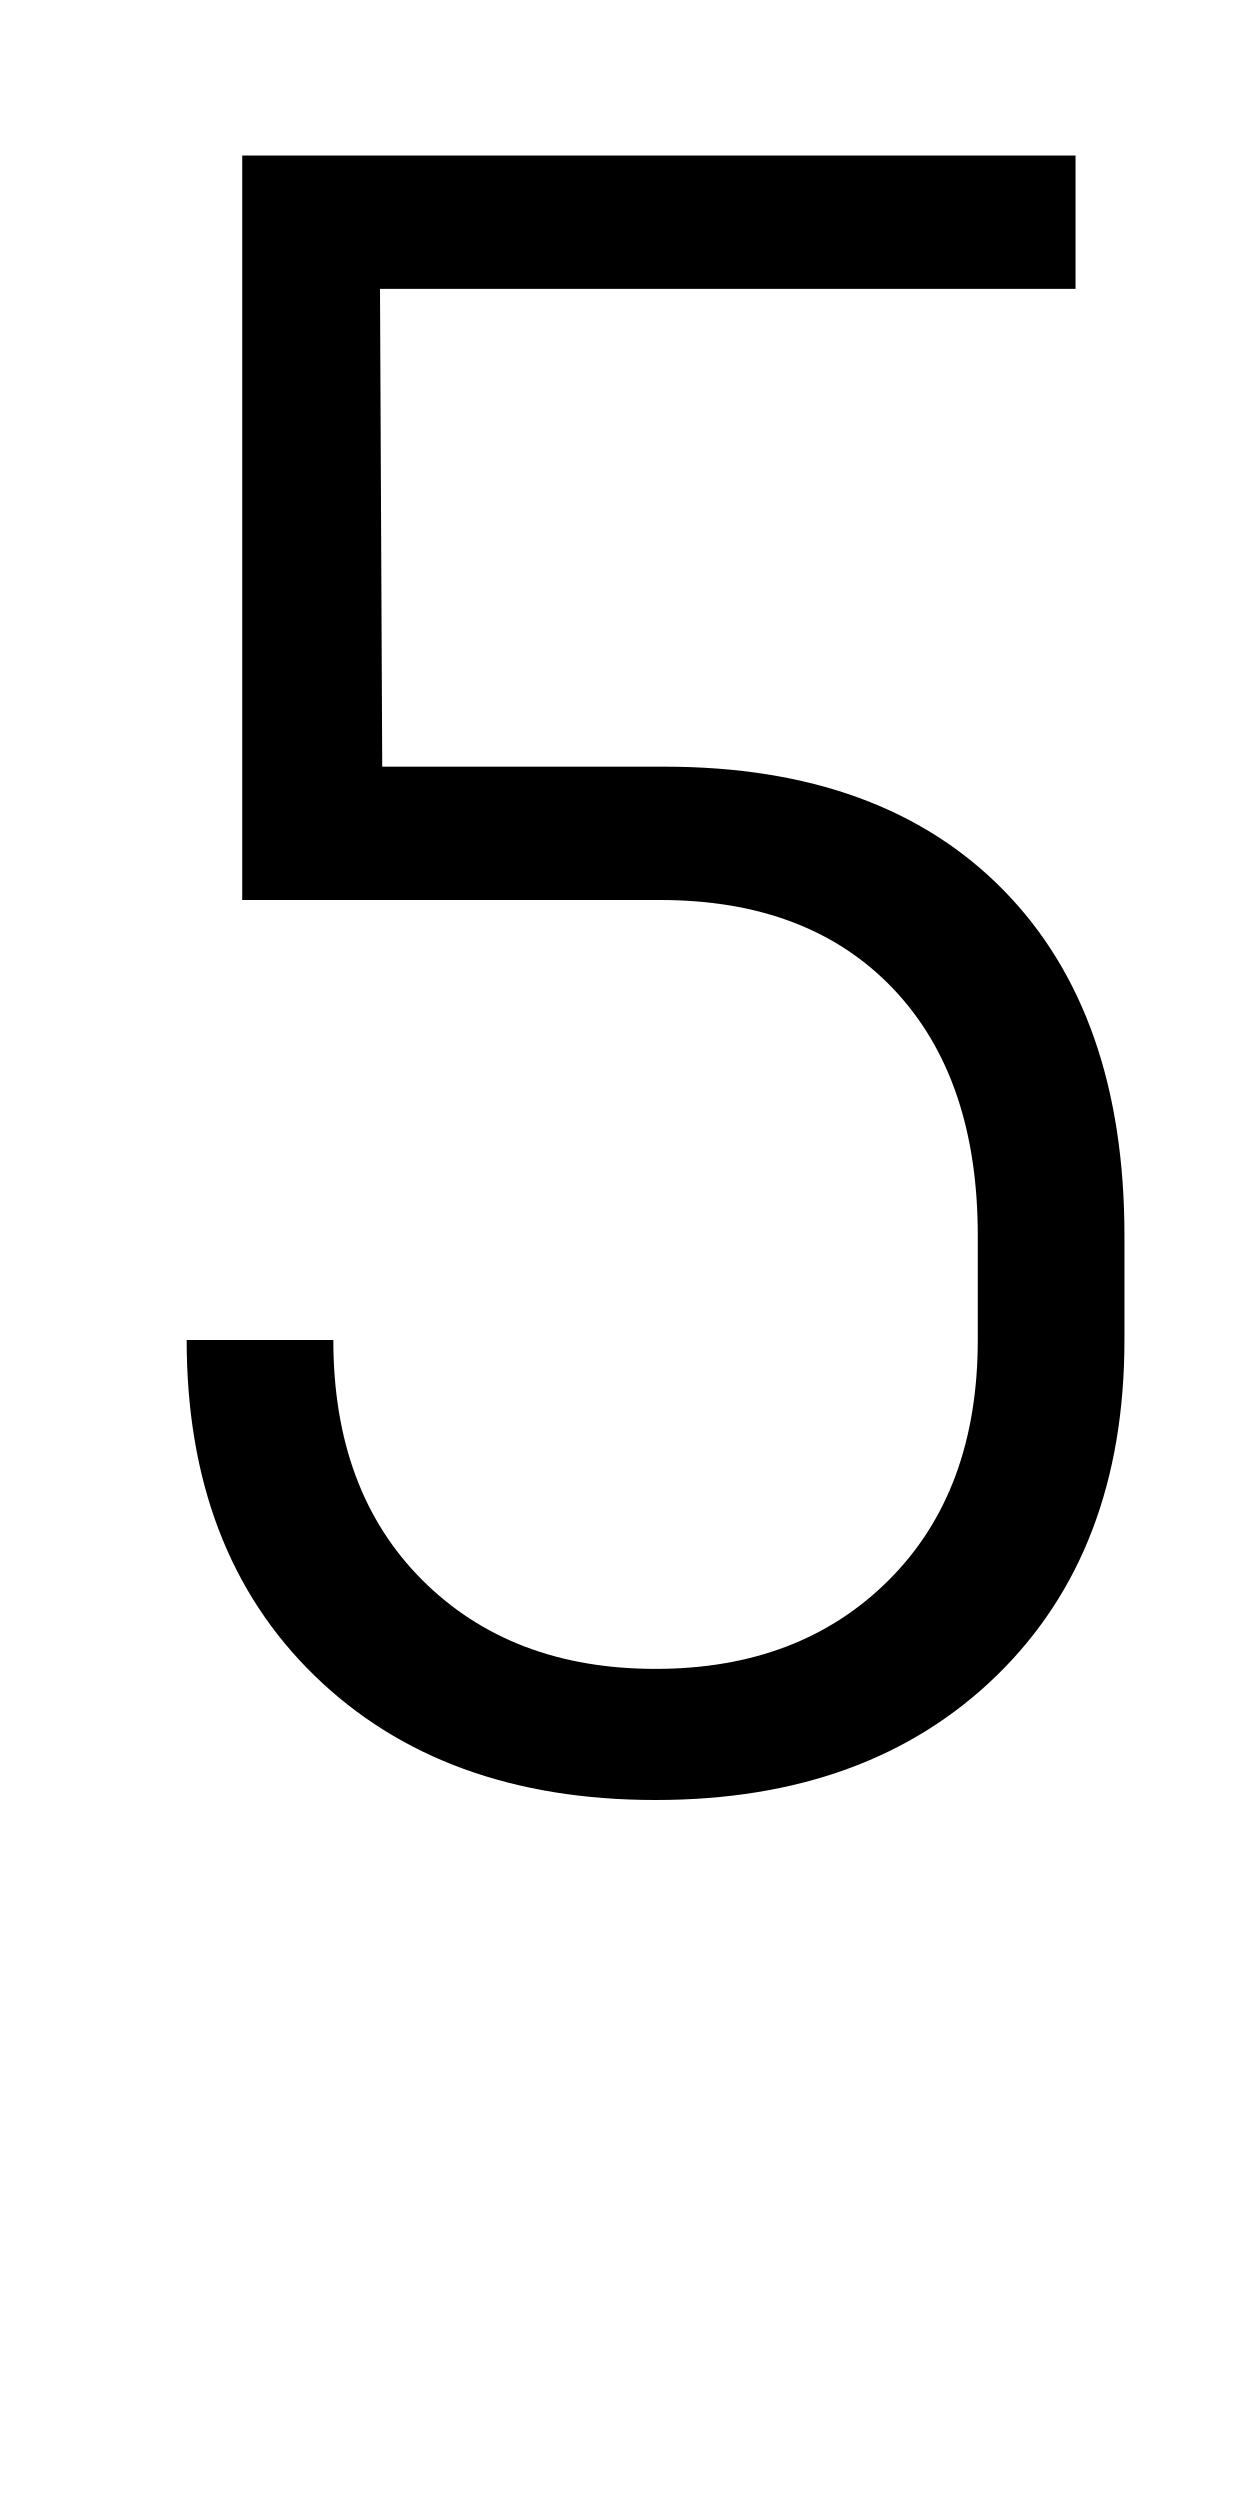
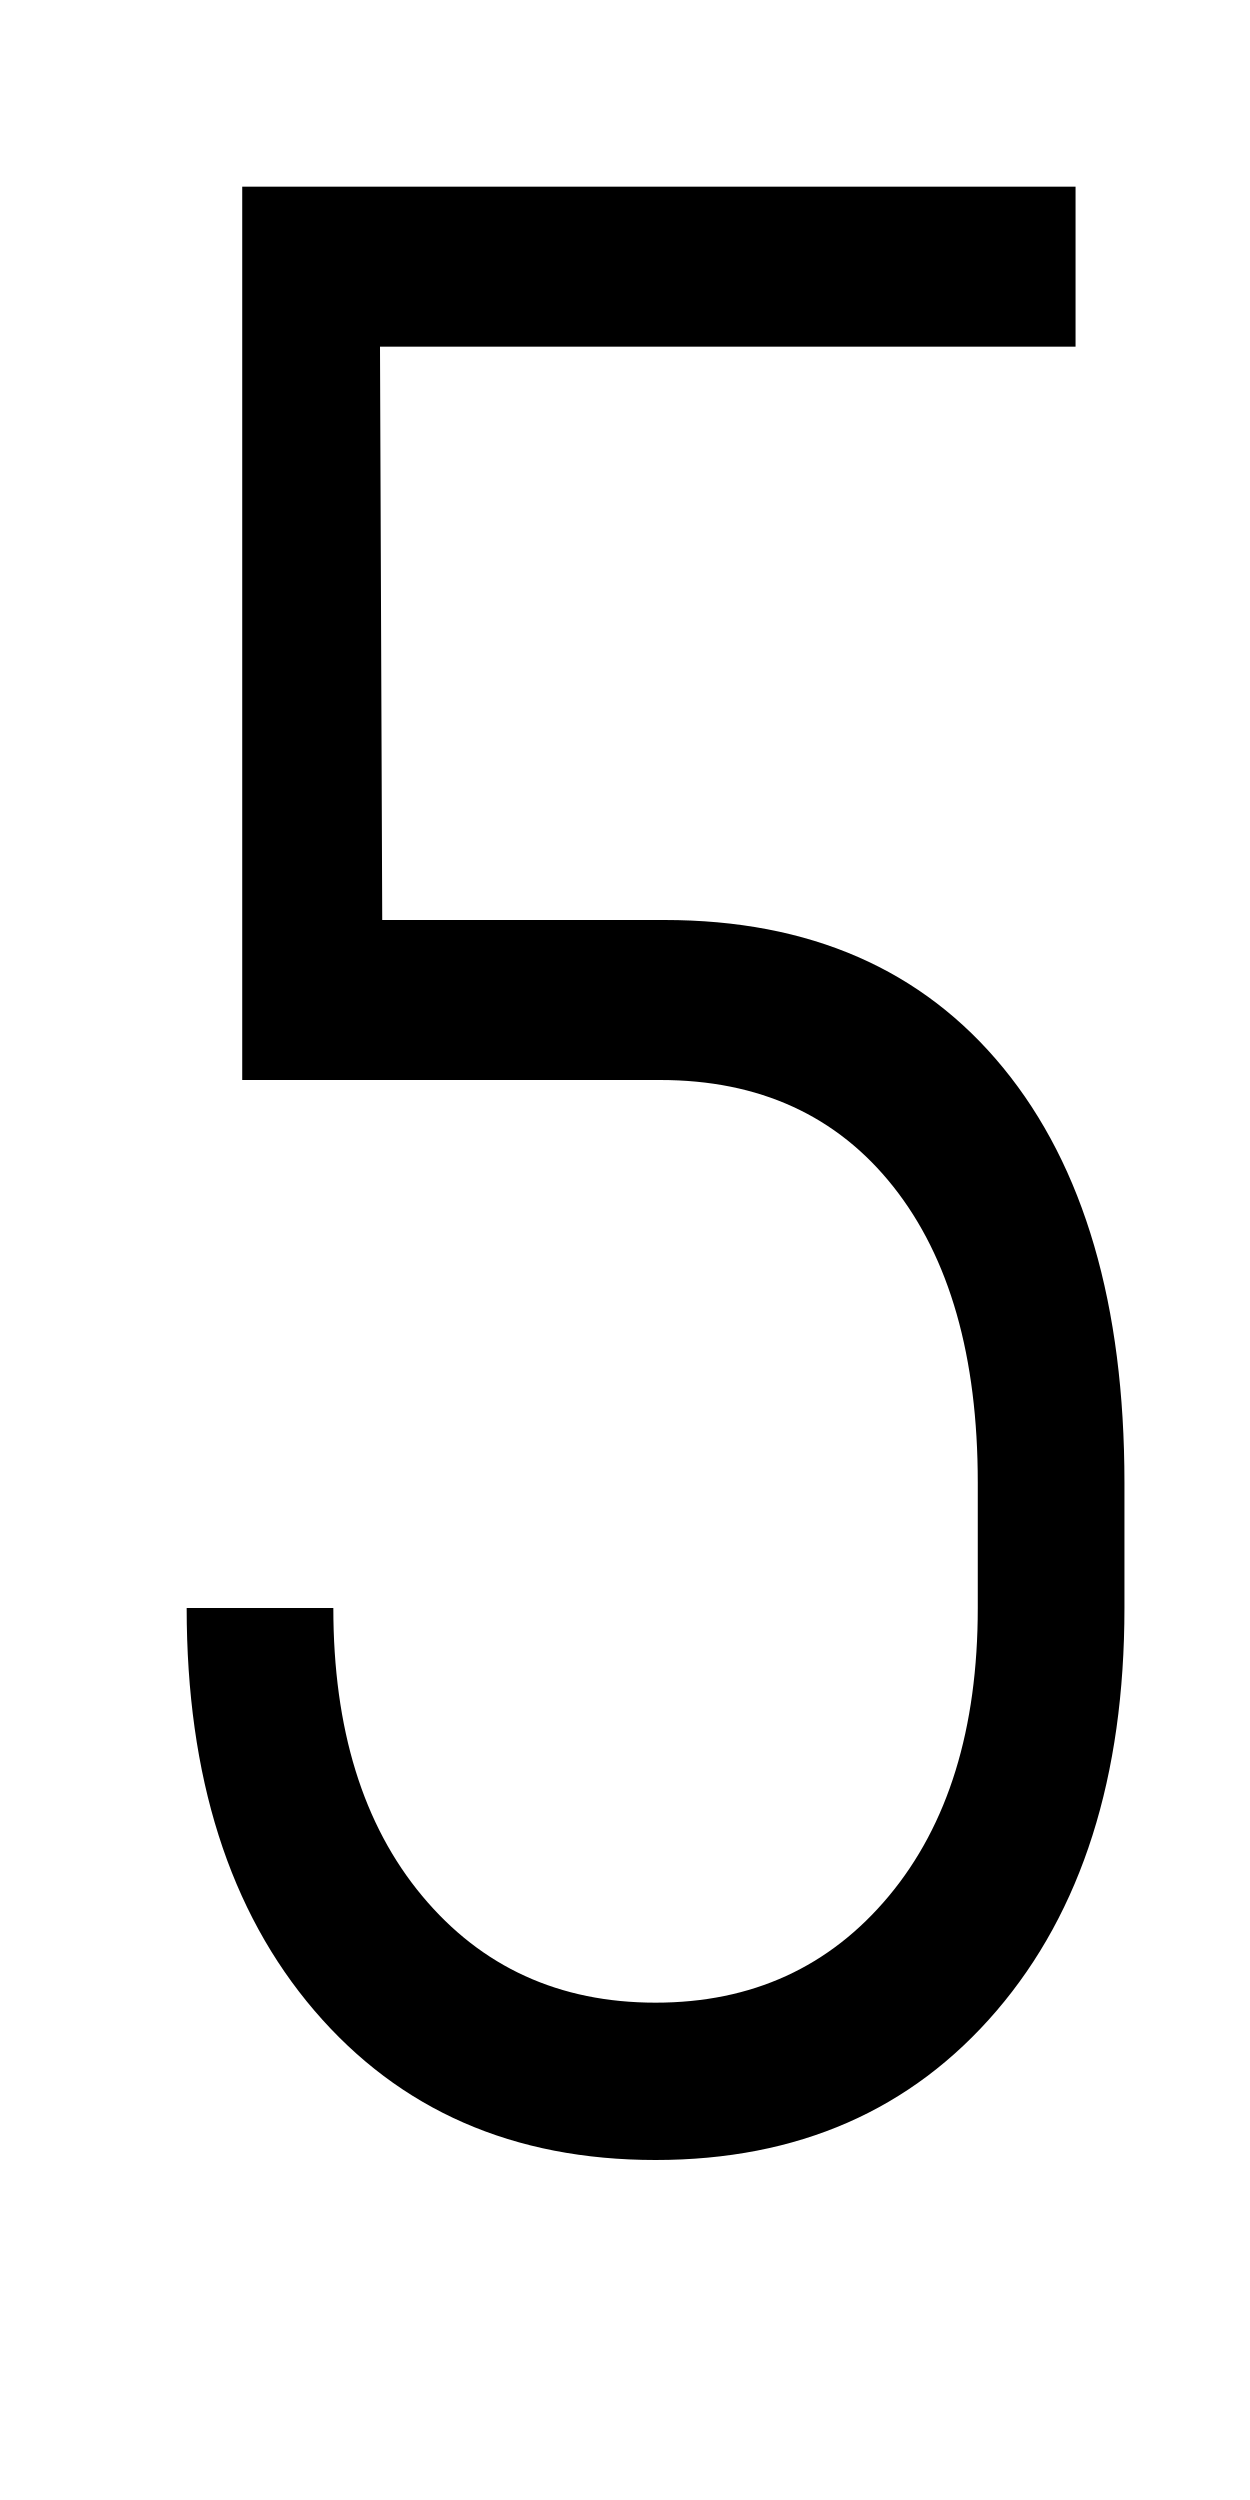
<svg xmlns="http://www.w3.org/2000/svg" version="1.1" width="18" height="36" viewBox="0 0 18 36">
-   <path d="M9.44 25.92q-3.072 0-4.912-1.792t-1.84-4.832h2.112q0 2.176 1.28 3.456t3.36 1.28 3.36-1.28 1.28-3.456v-1.504q0-2.272-1.216-3.552t-3.36-1.28h-6.016v-10.72h12v1.92h-10.016l0.032 6.88h4.064q3.136 0 4.88 1.776t1.744 4.976v1.504q0 3.040-1.84 4.832t-4.912 1.792z" />
+   <g transform="translate(0,0), scale(1,1.2)">
+     <path d="M9.44 25.92q-3.072 0-4.912-1.792t-1.84-4.832h2.112q0 2.176 1.28 3.456t3.36 1.28 3.36-1.28 1.28-3.456v-1.504q0-2.272-1.216-3.552t-3.36-1.28h-6.016v-10.72h12v1.92h-10.016l0.032 6.88h4.064q3.136 0 4.88 1.776t1.744 4.976v1.504q0 3.040-1.84 4.832t-4.912 1.792z" />
+   </g>
</svg>
